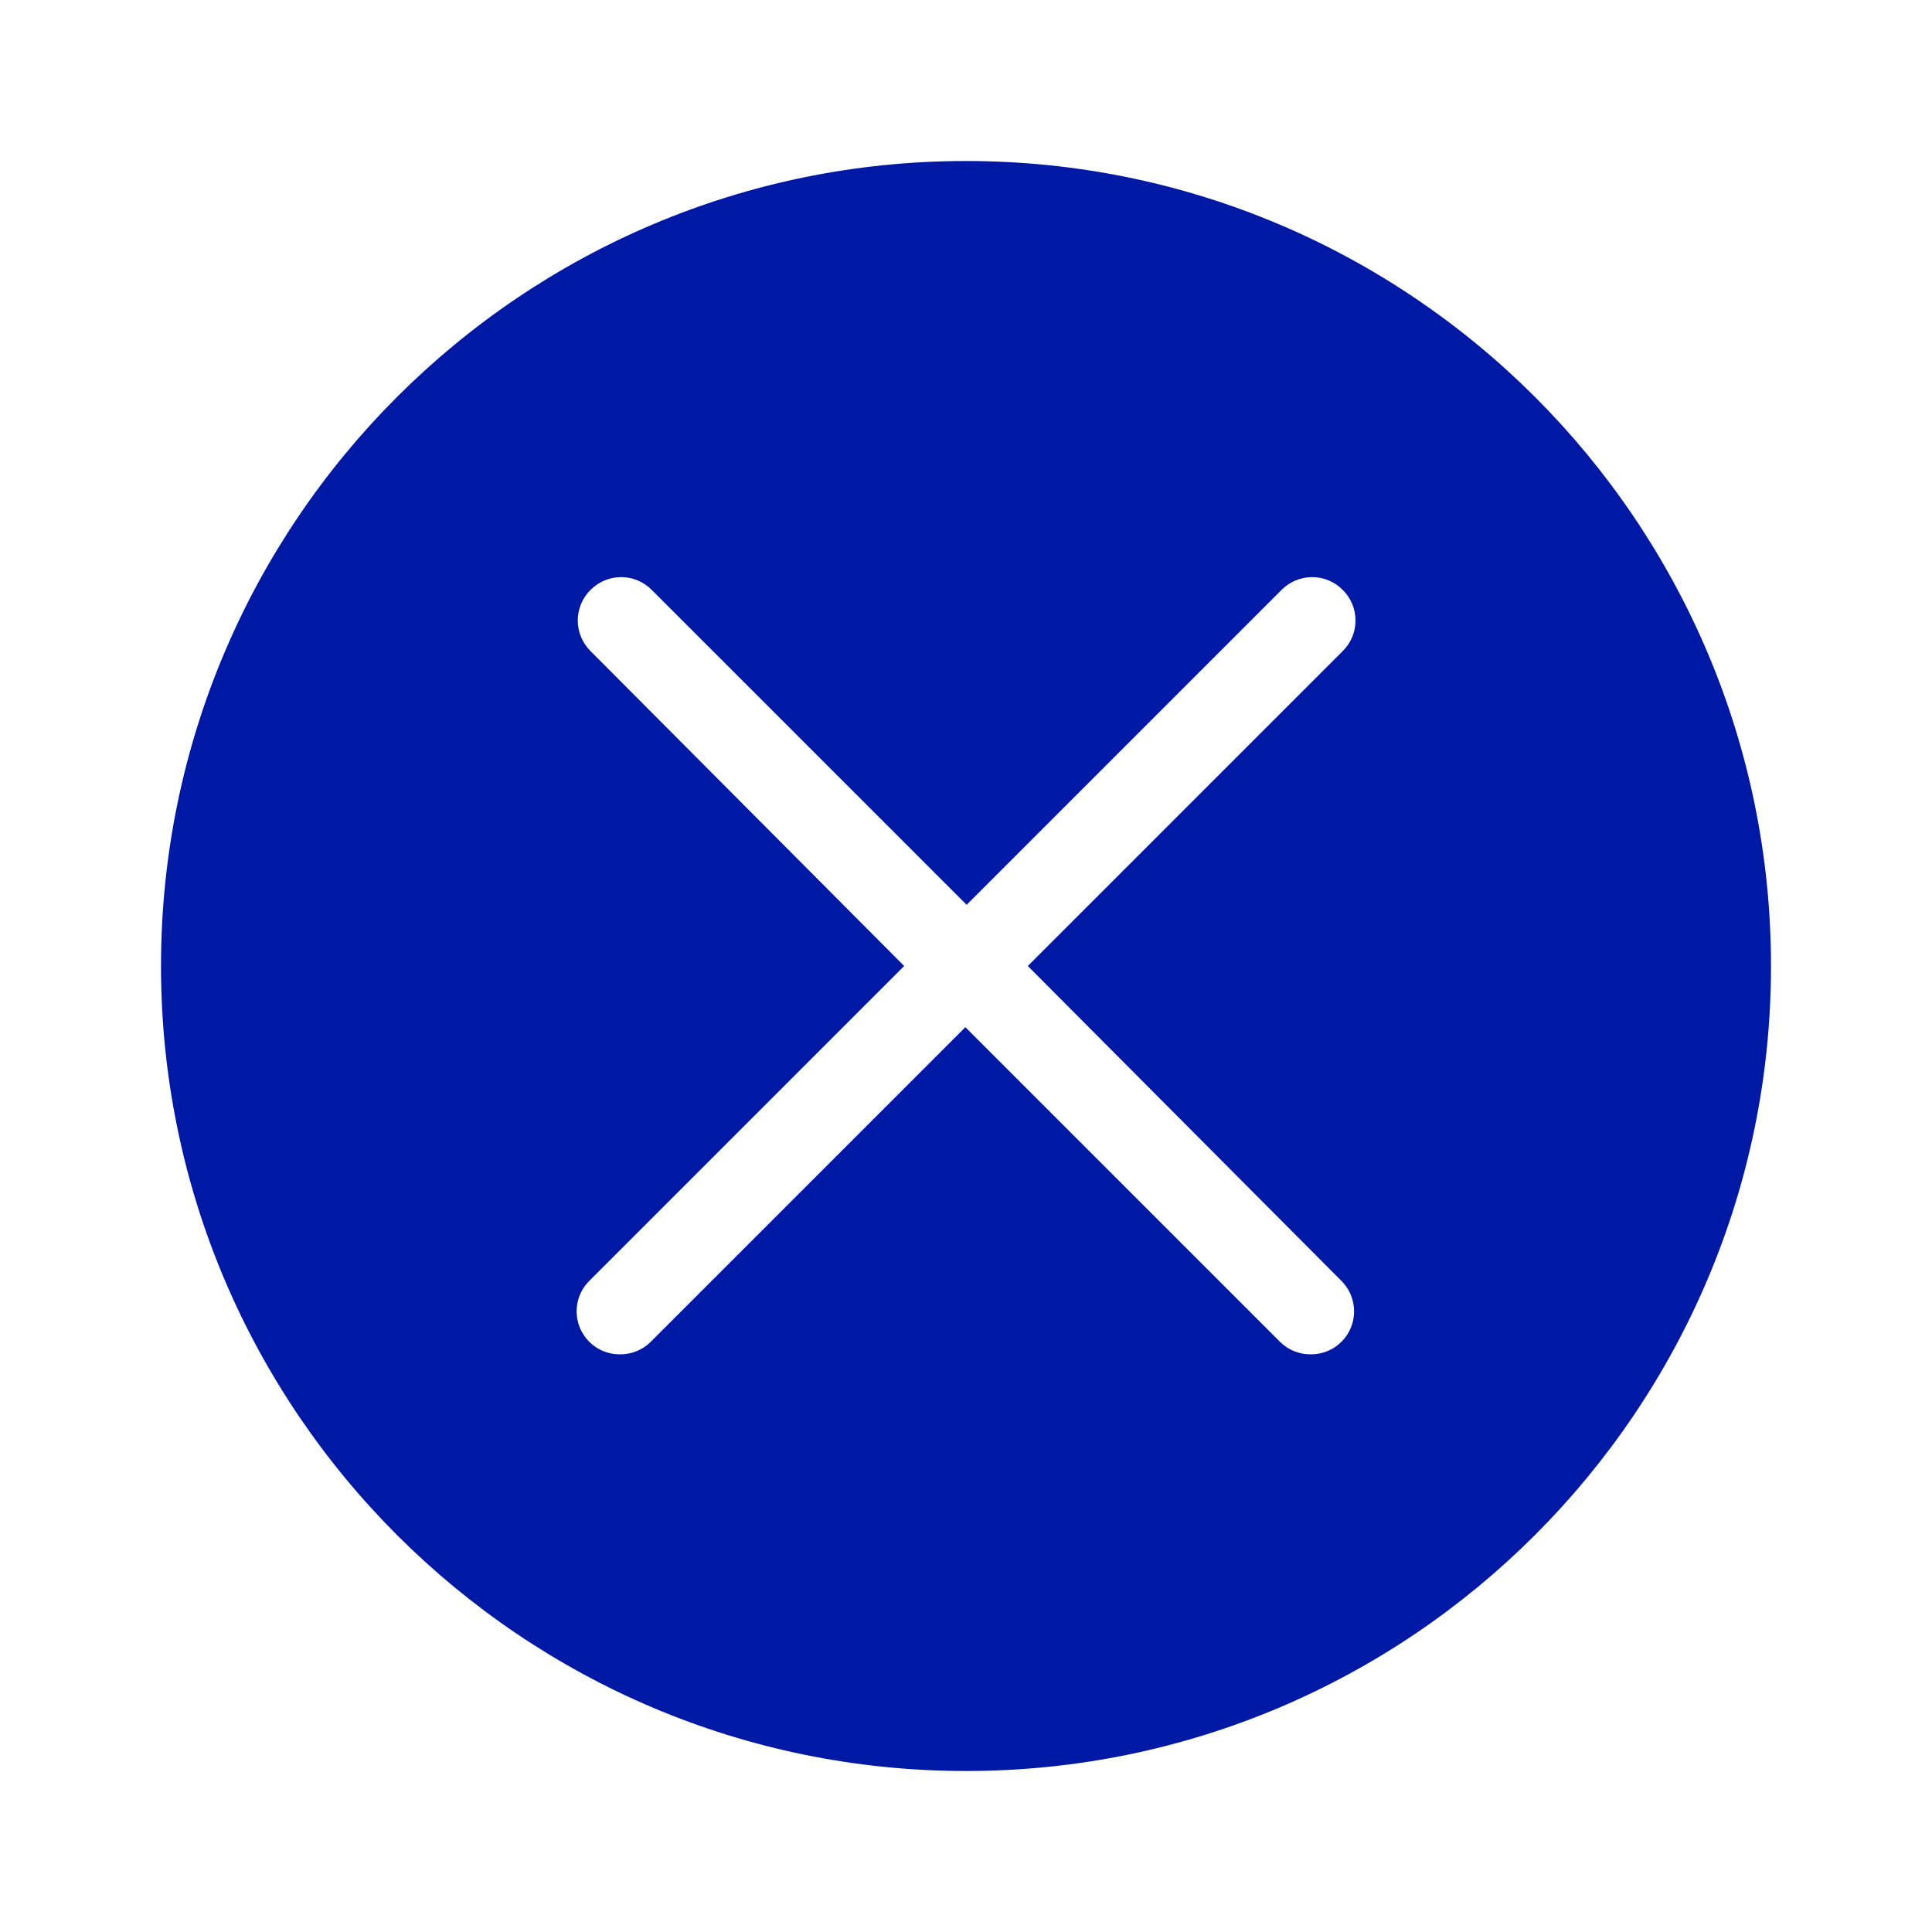
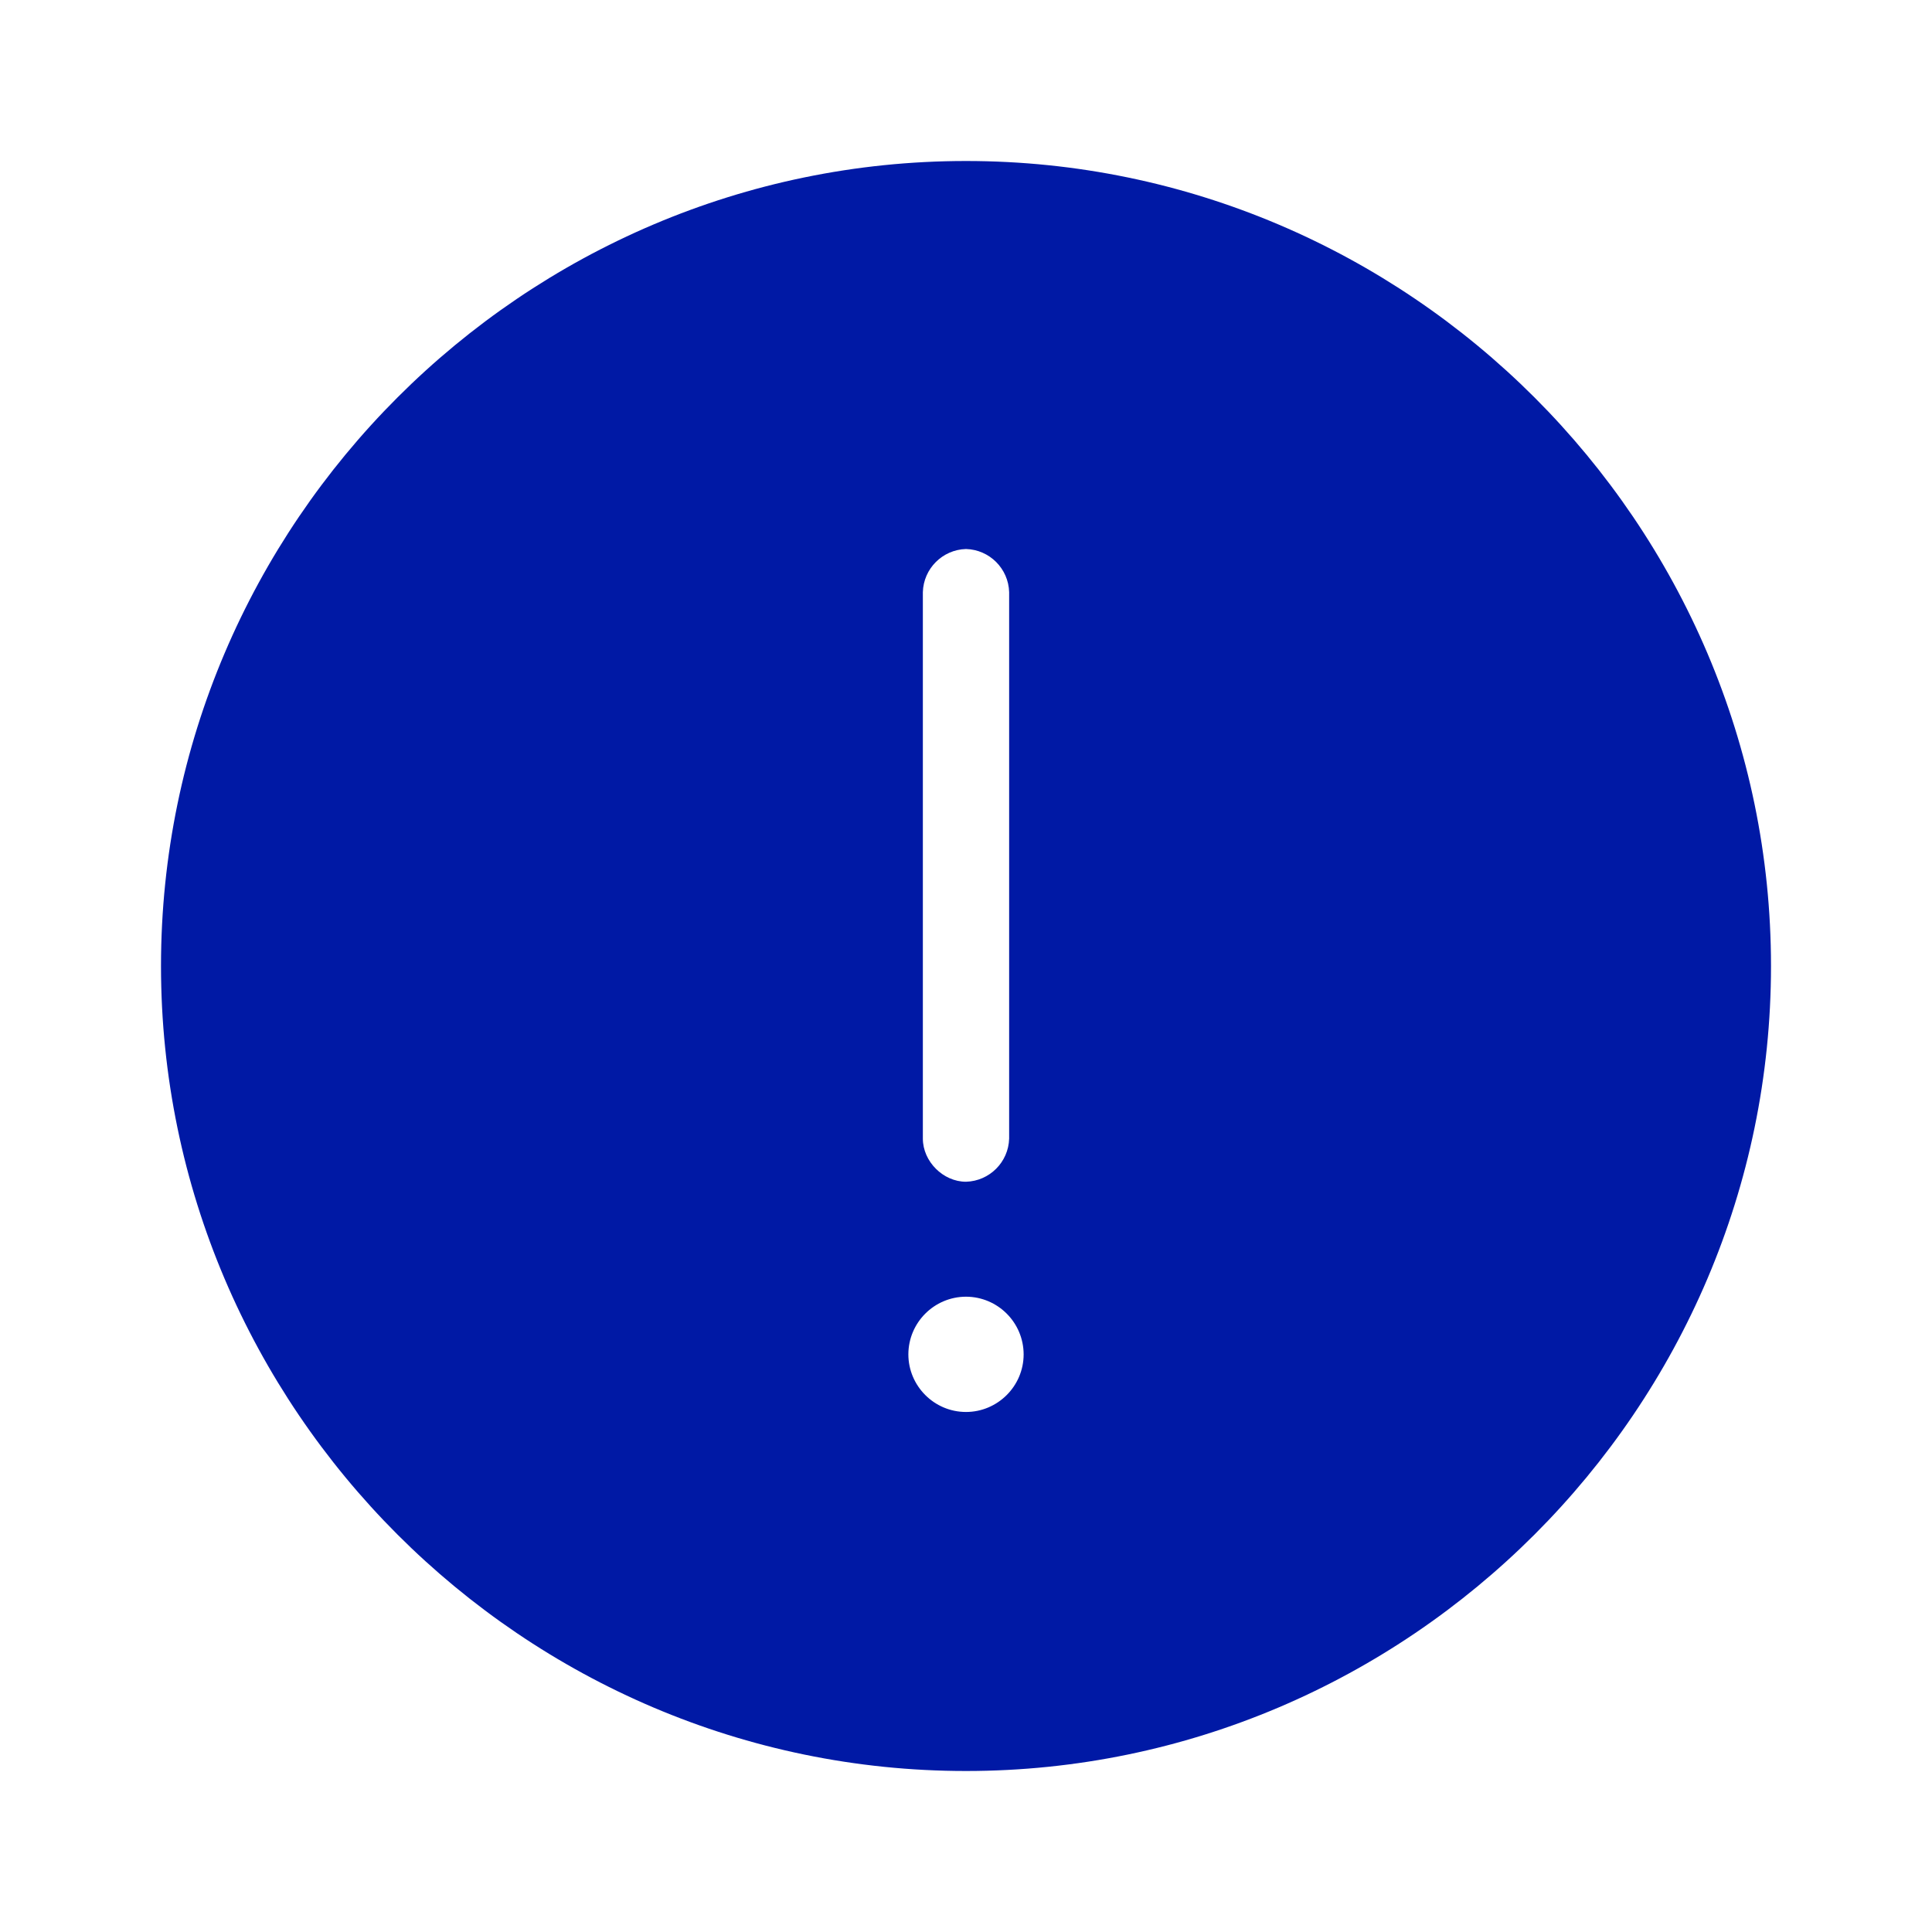
<svg xmlns="http://www.w3.org/2000/svg" width="24" height="24">
-   <path d="M12 2C6.484 2 2 6.484 2 12s4.484 10 10 10 10-4.484 10-10S17.516 2 12 2Zm4.664 13.912a.534.534 0 0 1-.38.912.535.535 0 0 1-.38-.152l-3.912-3.912-3.912 3.912a.535.535 0 0 1-.38.152.534.534 0 0 1-.38-.912L11.232 12 7.336 8.088a.534.534 0 0 1 0-.76.534.534 0 0 1 .76 0l3.912 3.912 3.912-3.912a.534.534 0 0 1 .76 0 .534.534 0 0 1 0 .76L12.768 12l3.896 3.912Z" fill="#0019A5" fill-rule="nonzero" />
+   <path d="M12 22C6.5 22 2 17.5 2 12S6.5 2 12 2s10 4.5 10 10-4.5 10-10 10Zm.536-14.644A.552.552 0 0 0 12 6.82a.552.552 0 0 0-.536.536v6.788c0 .284.252.536.536.536a.552.552 0 0 0 .536-.536V7.356ZM12 16.108a.718.718 0 0 0-.716.716c0 .392.32.716.716.716.392 0 .716-.32.716-.716a.718.718 0 0 0-.716-.716Z" fill="#0019A5" fill-rule="nonzero" />
</svg>
